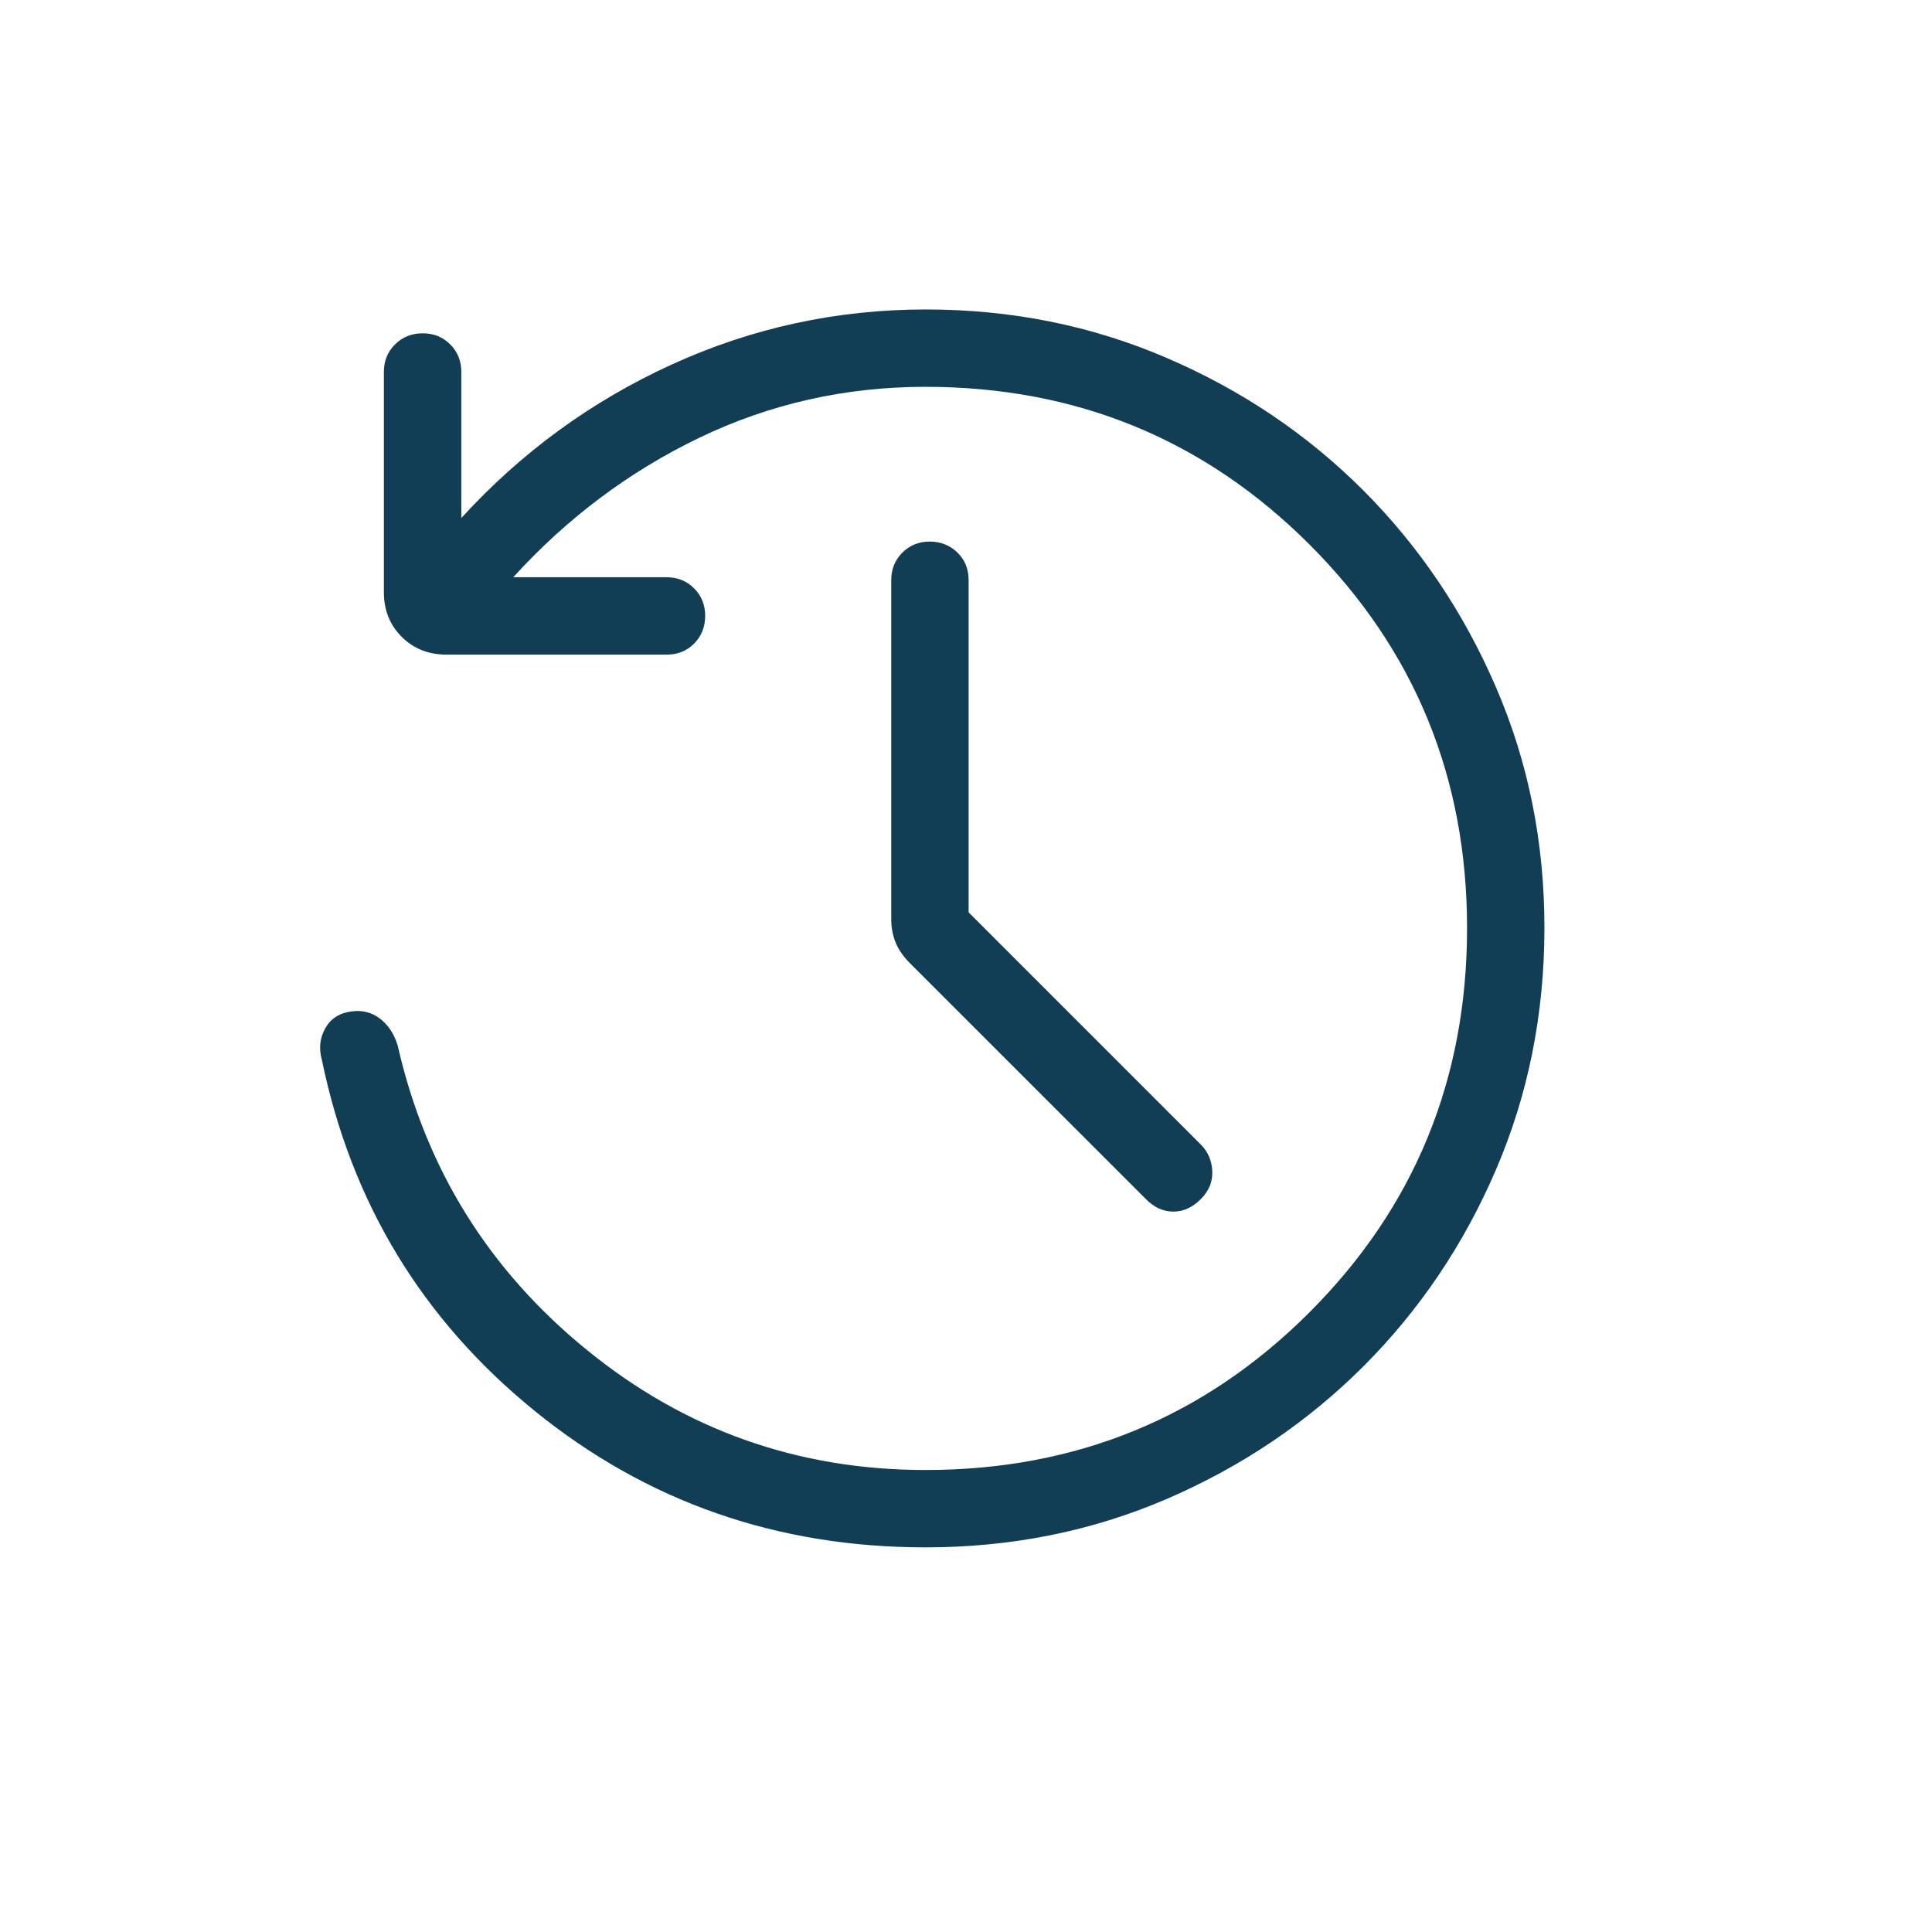
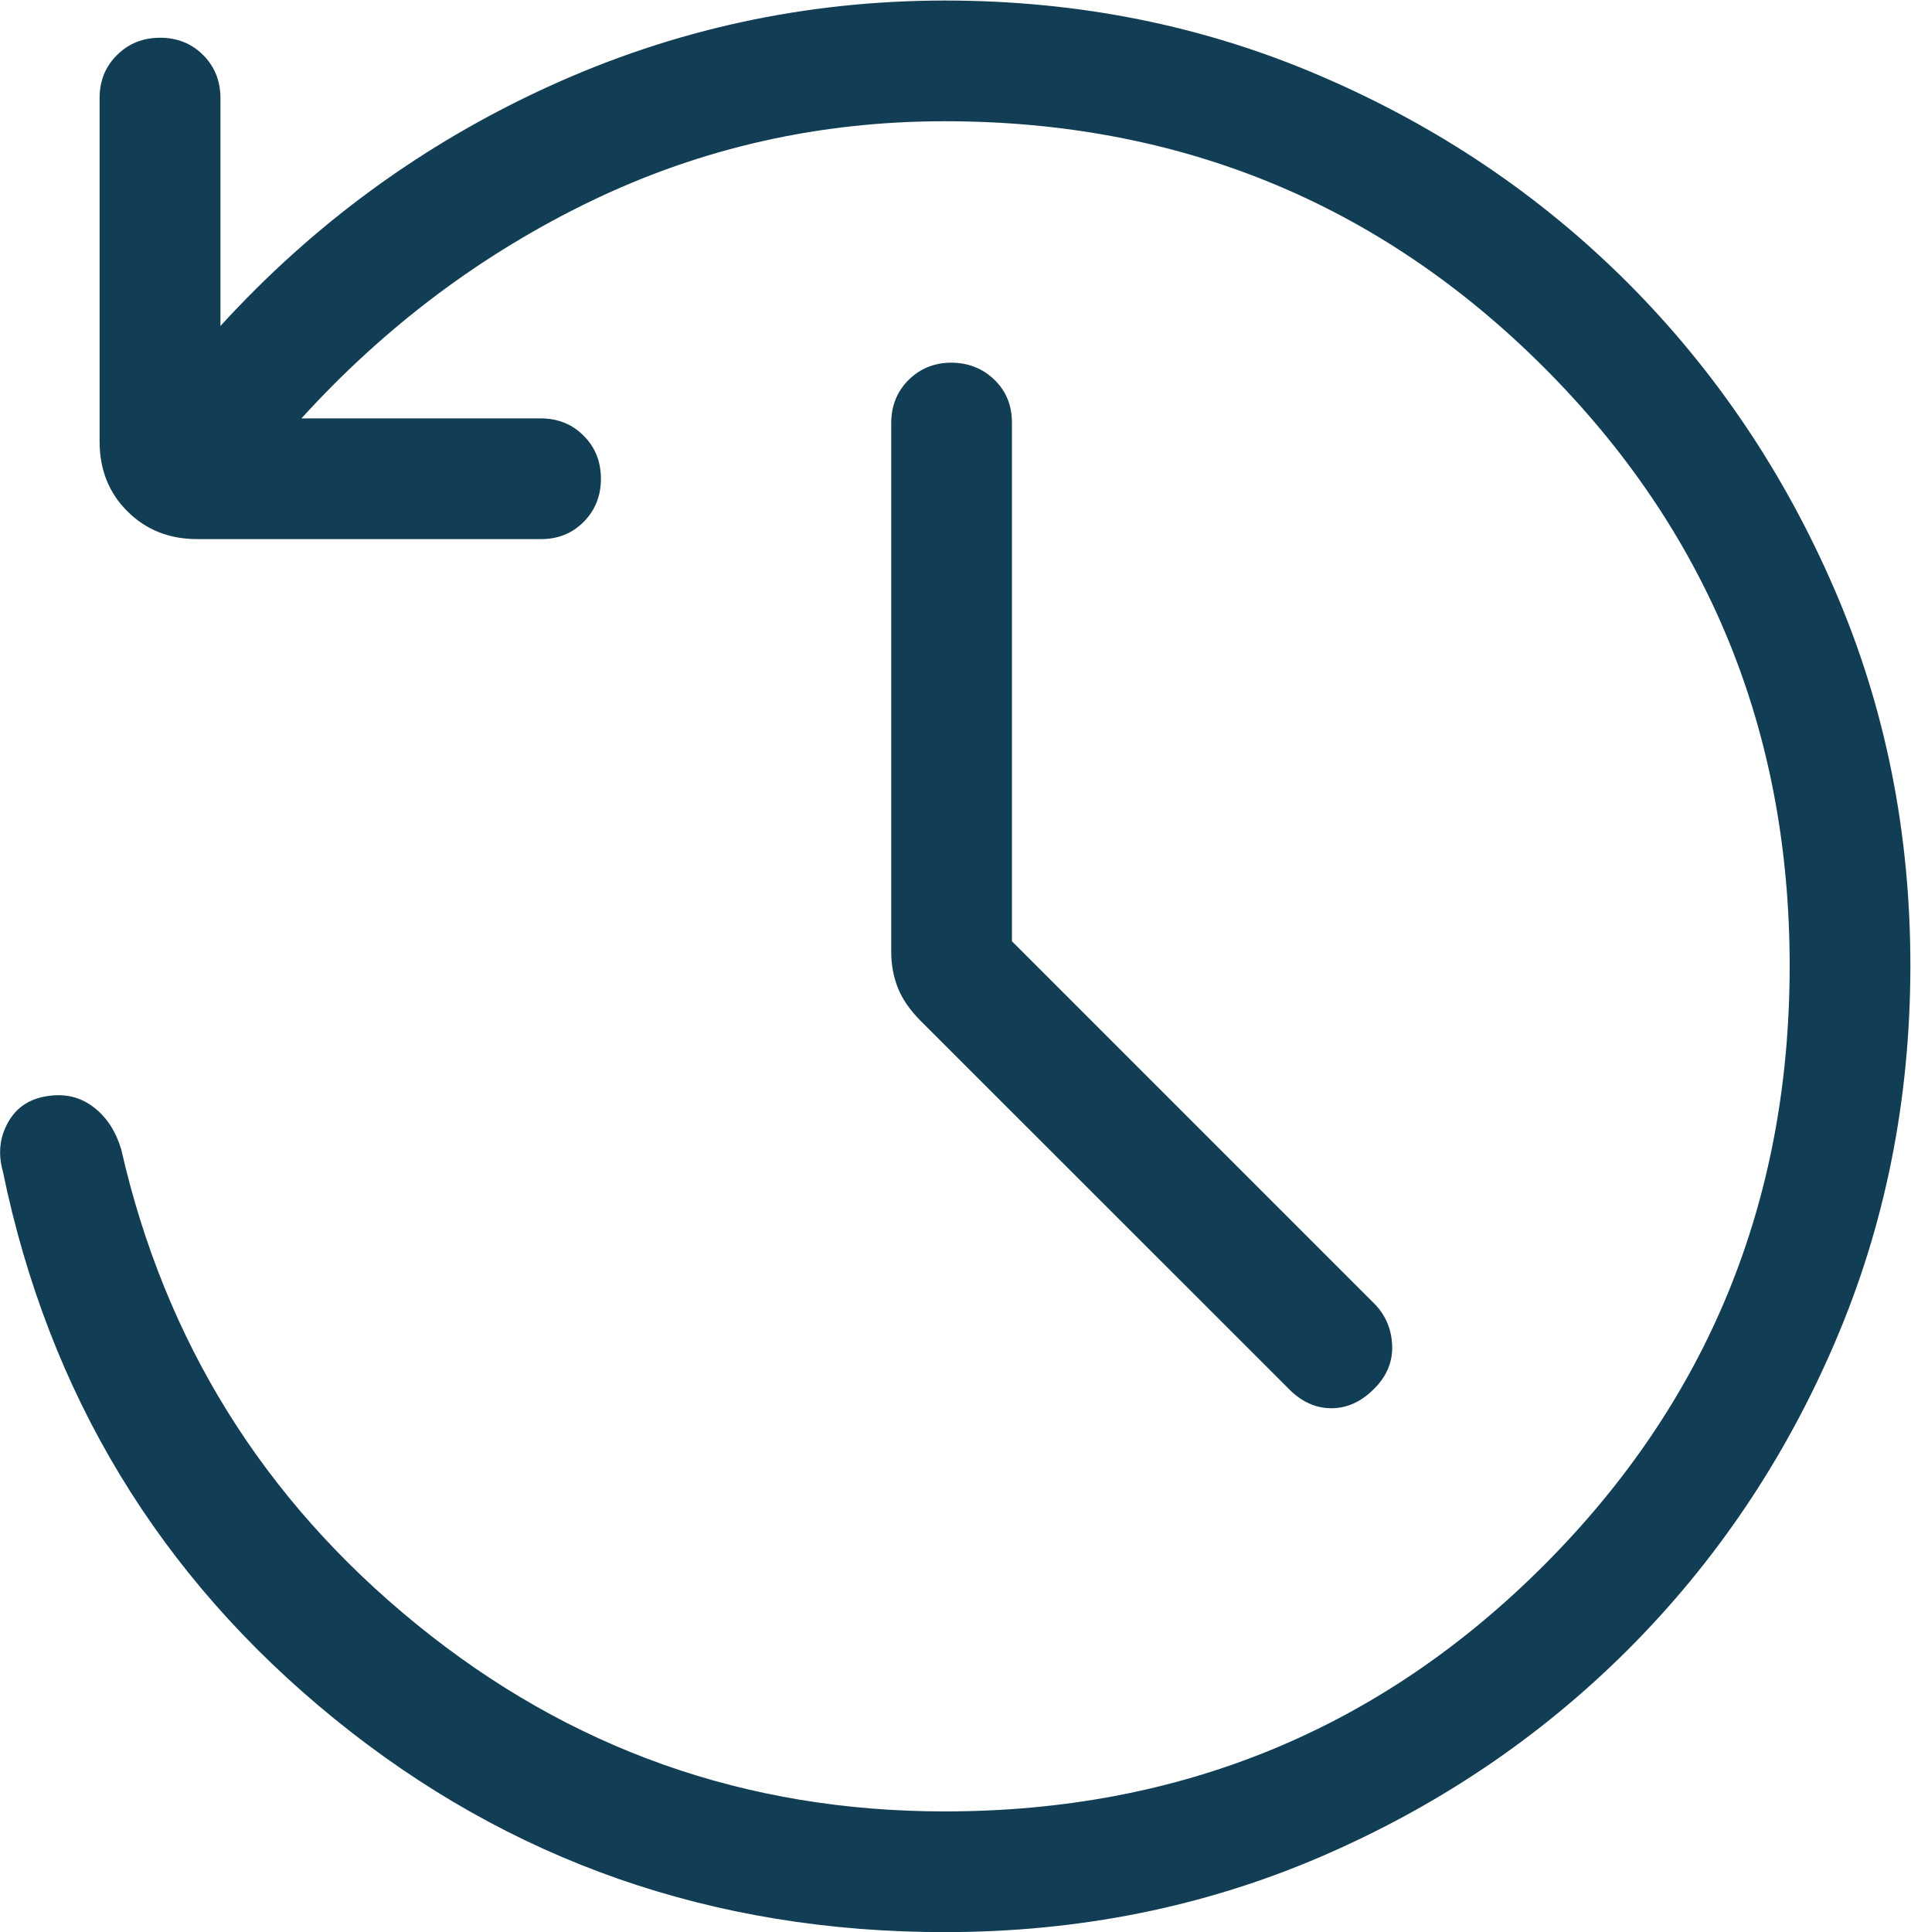
- <svg xmlns="http://www.w3.org/2000/svg" width="23" height="23" viewBox="0 0 23 23" fill="none">
+ <svg xmlns="http://www.w3.org/2000/svg" width="14.58" height="14.74" viewBox="3.81 3.68 14.58 14.74" fill="none">
  <path d="M11.018 18.421C9.249 18.421 7.696 17.878 6.361 16.793C5.025 15.707 4.182 14.316 3.832 12.618C3.794 12.483 3.807 12.357 3.872 12.242C3.937 12.126 4.041 12.059 4.183 12.041C4.311 12.023 4.425 12.051 4.524 12.127C4.623 12.202 4.693 12.31 4.735 12.449C5.068 13.913 5.819 15.121 6.988 16.072C8.157 17.024 9.5 17.5 11.018 17.5C12.814 17.5 14.337 16.875 15.588 15.624C16.839 14.373 17.464 12.849 17.465 11.053C17.466 9.256 16.84 7.732 15.588 6.481C14.336 5.231 12.812 4.605 11.018 4.605C10.064 4.605 9.168 4.807 8.33 5.209C7.492 5.612 6.752 6.166 6.11 6.872H7.935C8.066 6.872 8.176 6.916 8.264 7.005C8.351 7.092 8.395 7.202 8.395 7.332C8.395 7.463 8.351 7.573 8.264 7.661C8.176 7.75 8.066 7.794 7.935 7.793H5.314C5.101 7.793 4.923 7.722 4.782 7.581C4.641 7.441 4.57 7.263 4.57 7.05V4.428C4.57 4.297 4.614 4.187 4.703 4.1C4.791 4.012 4.901 3.968 5.032 3.968C5.163 3.968 5.272 4.012 5.36 4.1C5.447 4.187 5.492 4.297 5.492 4.428V6.167C6.205 5.386 7.039 4.777 7.996 4.34C8.952 3.903 9.96 3.685 11.018 3.684C12.039 3.684 12.996 3.876 13.889 4.261C14.783 4.645 15.563 5.171 16.231 5.839C16.898 6.508 17.424 7.288 17.809 8.181C18.195 9.074 18.387 10.031 18.386 11.053C18.385 12.074 18.193 13.032 17.809 13.925C17.426 14.817 16.899 15.598 16.231 16.266C15.562 16.934 14.782 17.46 13.889 17.845C12.997 18.229 12.04 18.421 11.018 18.421ZM11.531 10.861L14.294 13.624C14.38 13.71 14.426 13.816 14.432 13.941C14.438 14.067 14.392 14.179 14.294 14.276C14.196 14.375 14.087 14.424 13.969 14.424C13.849 14.424 13.74 14.375 13.643 14.276L10.833 11.467C10.753 11.387 10.696 11.304 10.661 11.218C10.627 11.132 10.61 11.04 10.61 10.941V6.908C10.61 6.777 10.654 6.667 10.742 6.579C10.831 6.491 10.94 6.447 11.07 6.447C11.2 6.448 11.31 6.492 11.399 6.579C11.488 6.666 11.532 6.776 11.531 6.908V10.861Z" fill="#113E55" />
</svg>
